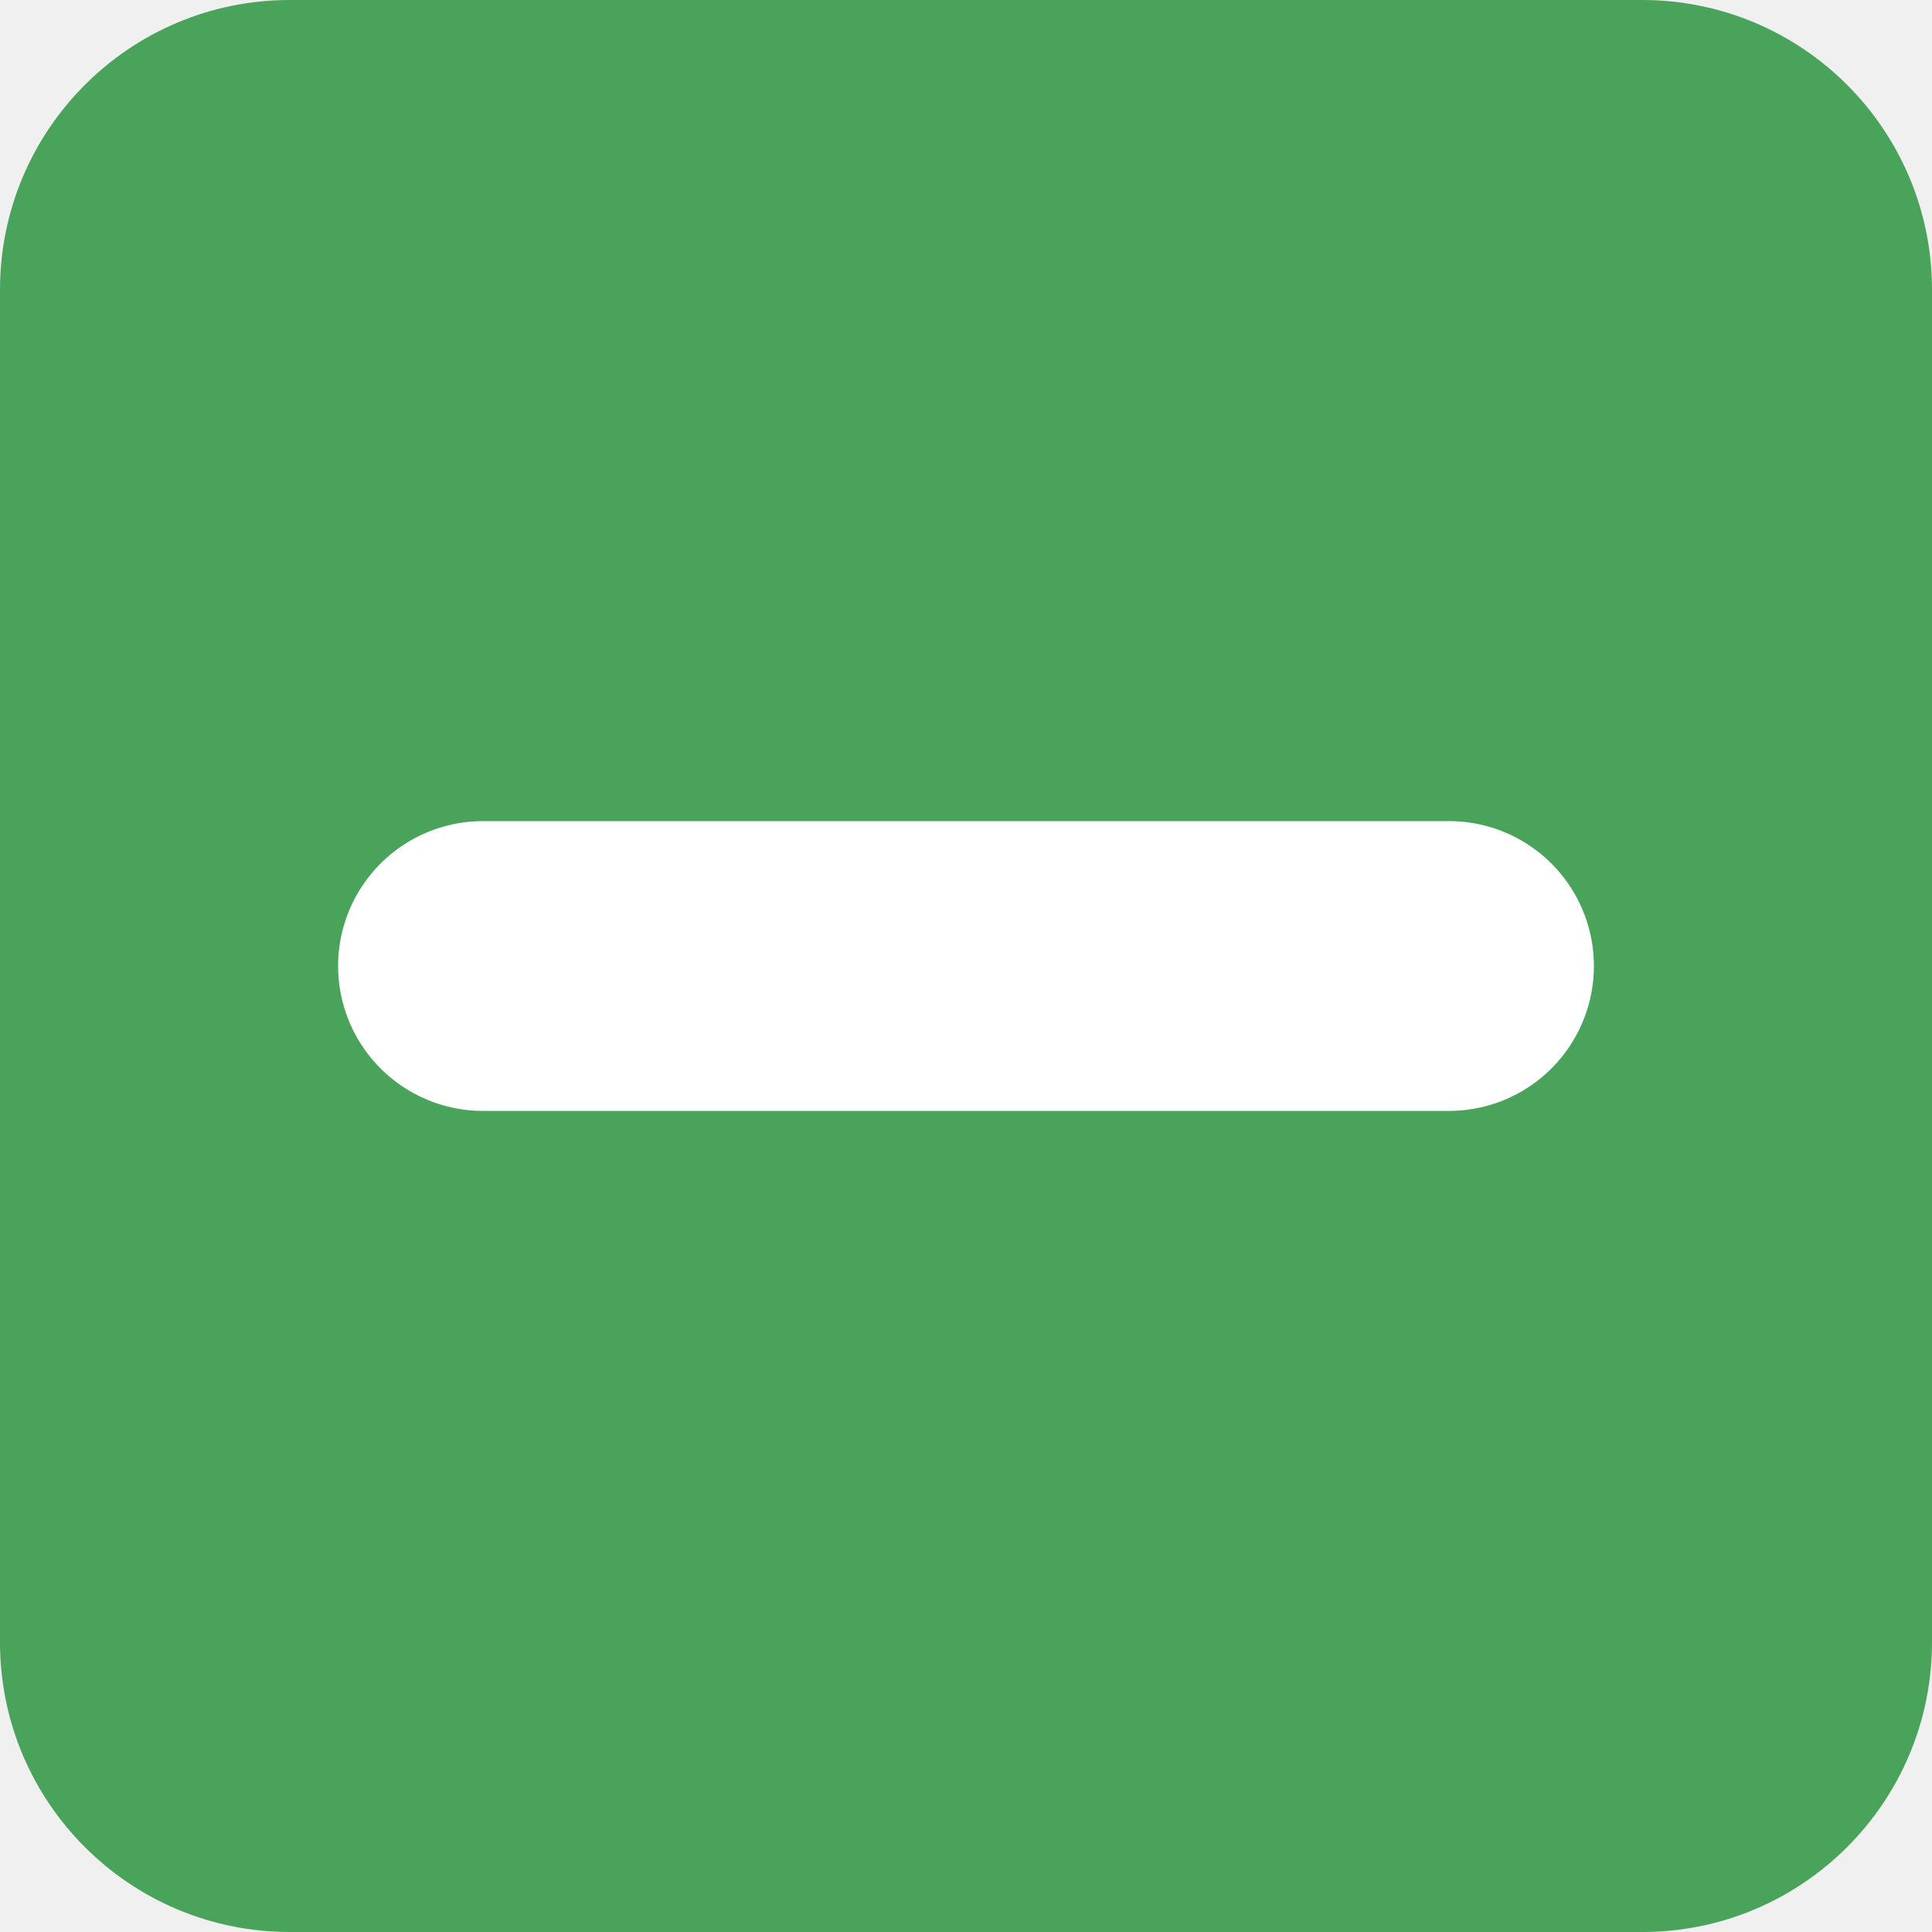
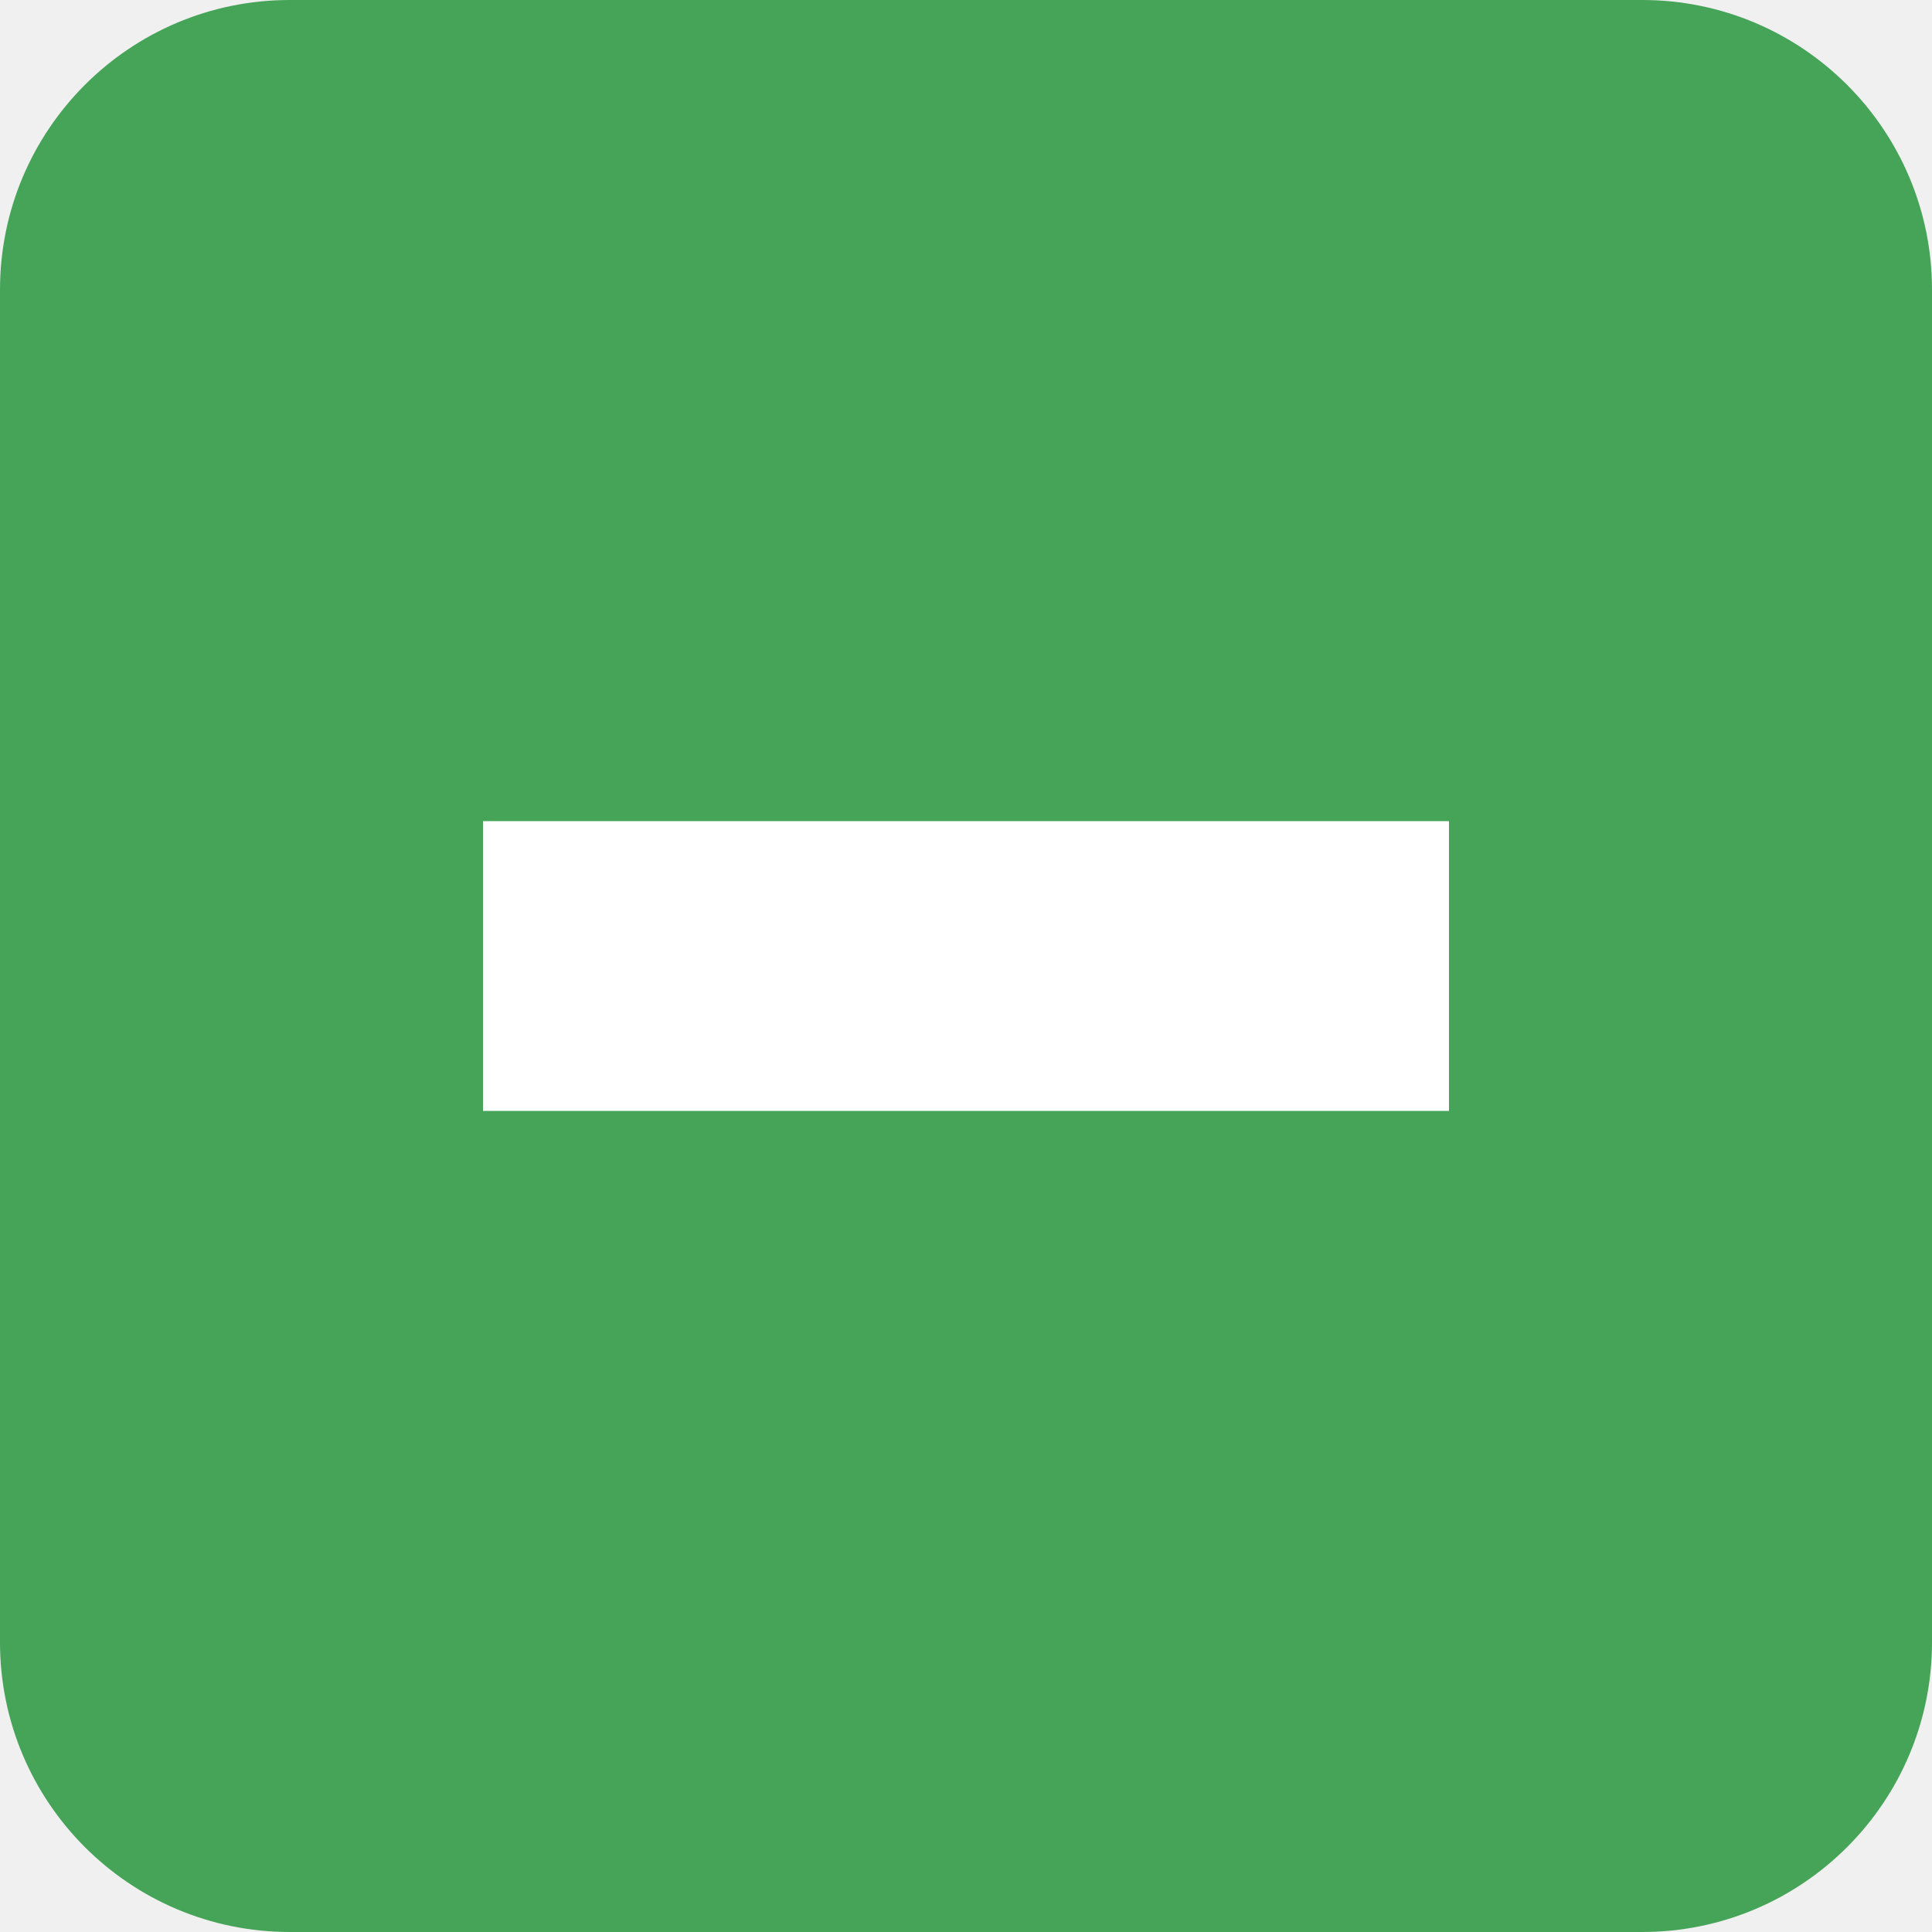
<svg xmlns="http://www.w3.org/2000/svg" width="20" height="20" viewBox="0 0 20 20" fill="none">
-   <rect width="20" height="20" rx="3" fill="#4aa35b" />
-   <path d="M5 10H15" stroke="white" stroke-width="3" stroke-linecap="round" />
+   <rect width="20" height="20" rx="3" fill="#46A458" />
+   <path d="M5 10H15" stroke="white" stroke-width="3" stroke-linejoin="round" />
</svg>
